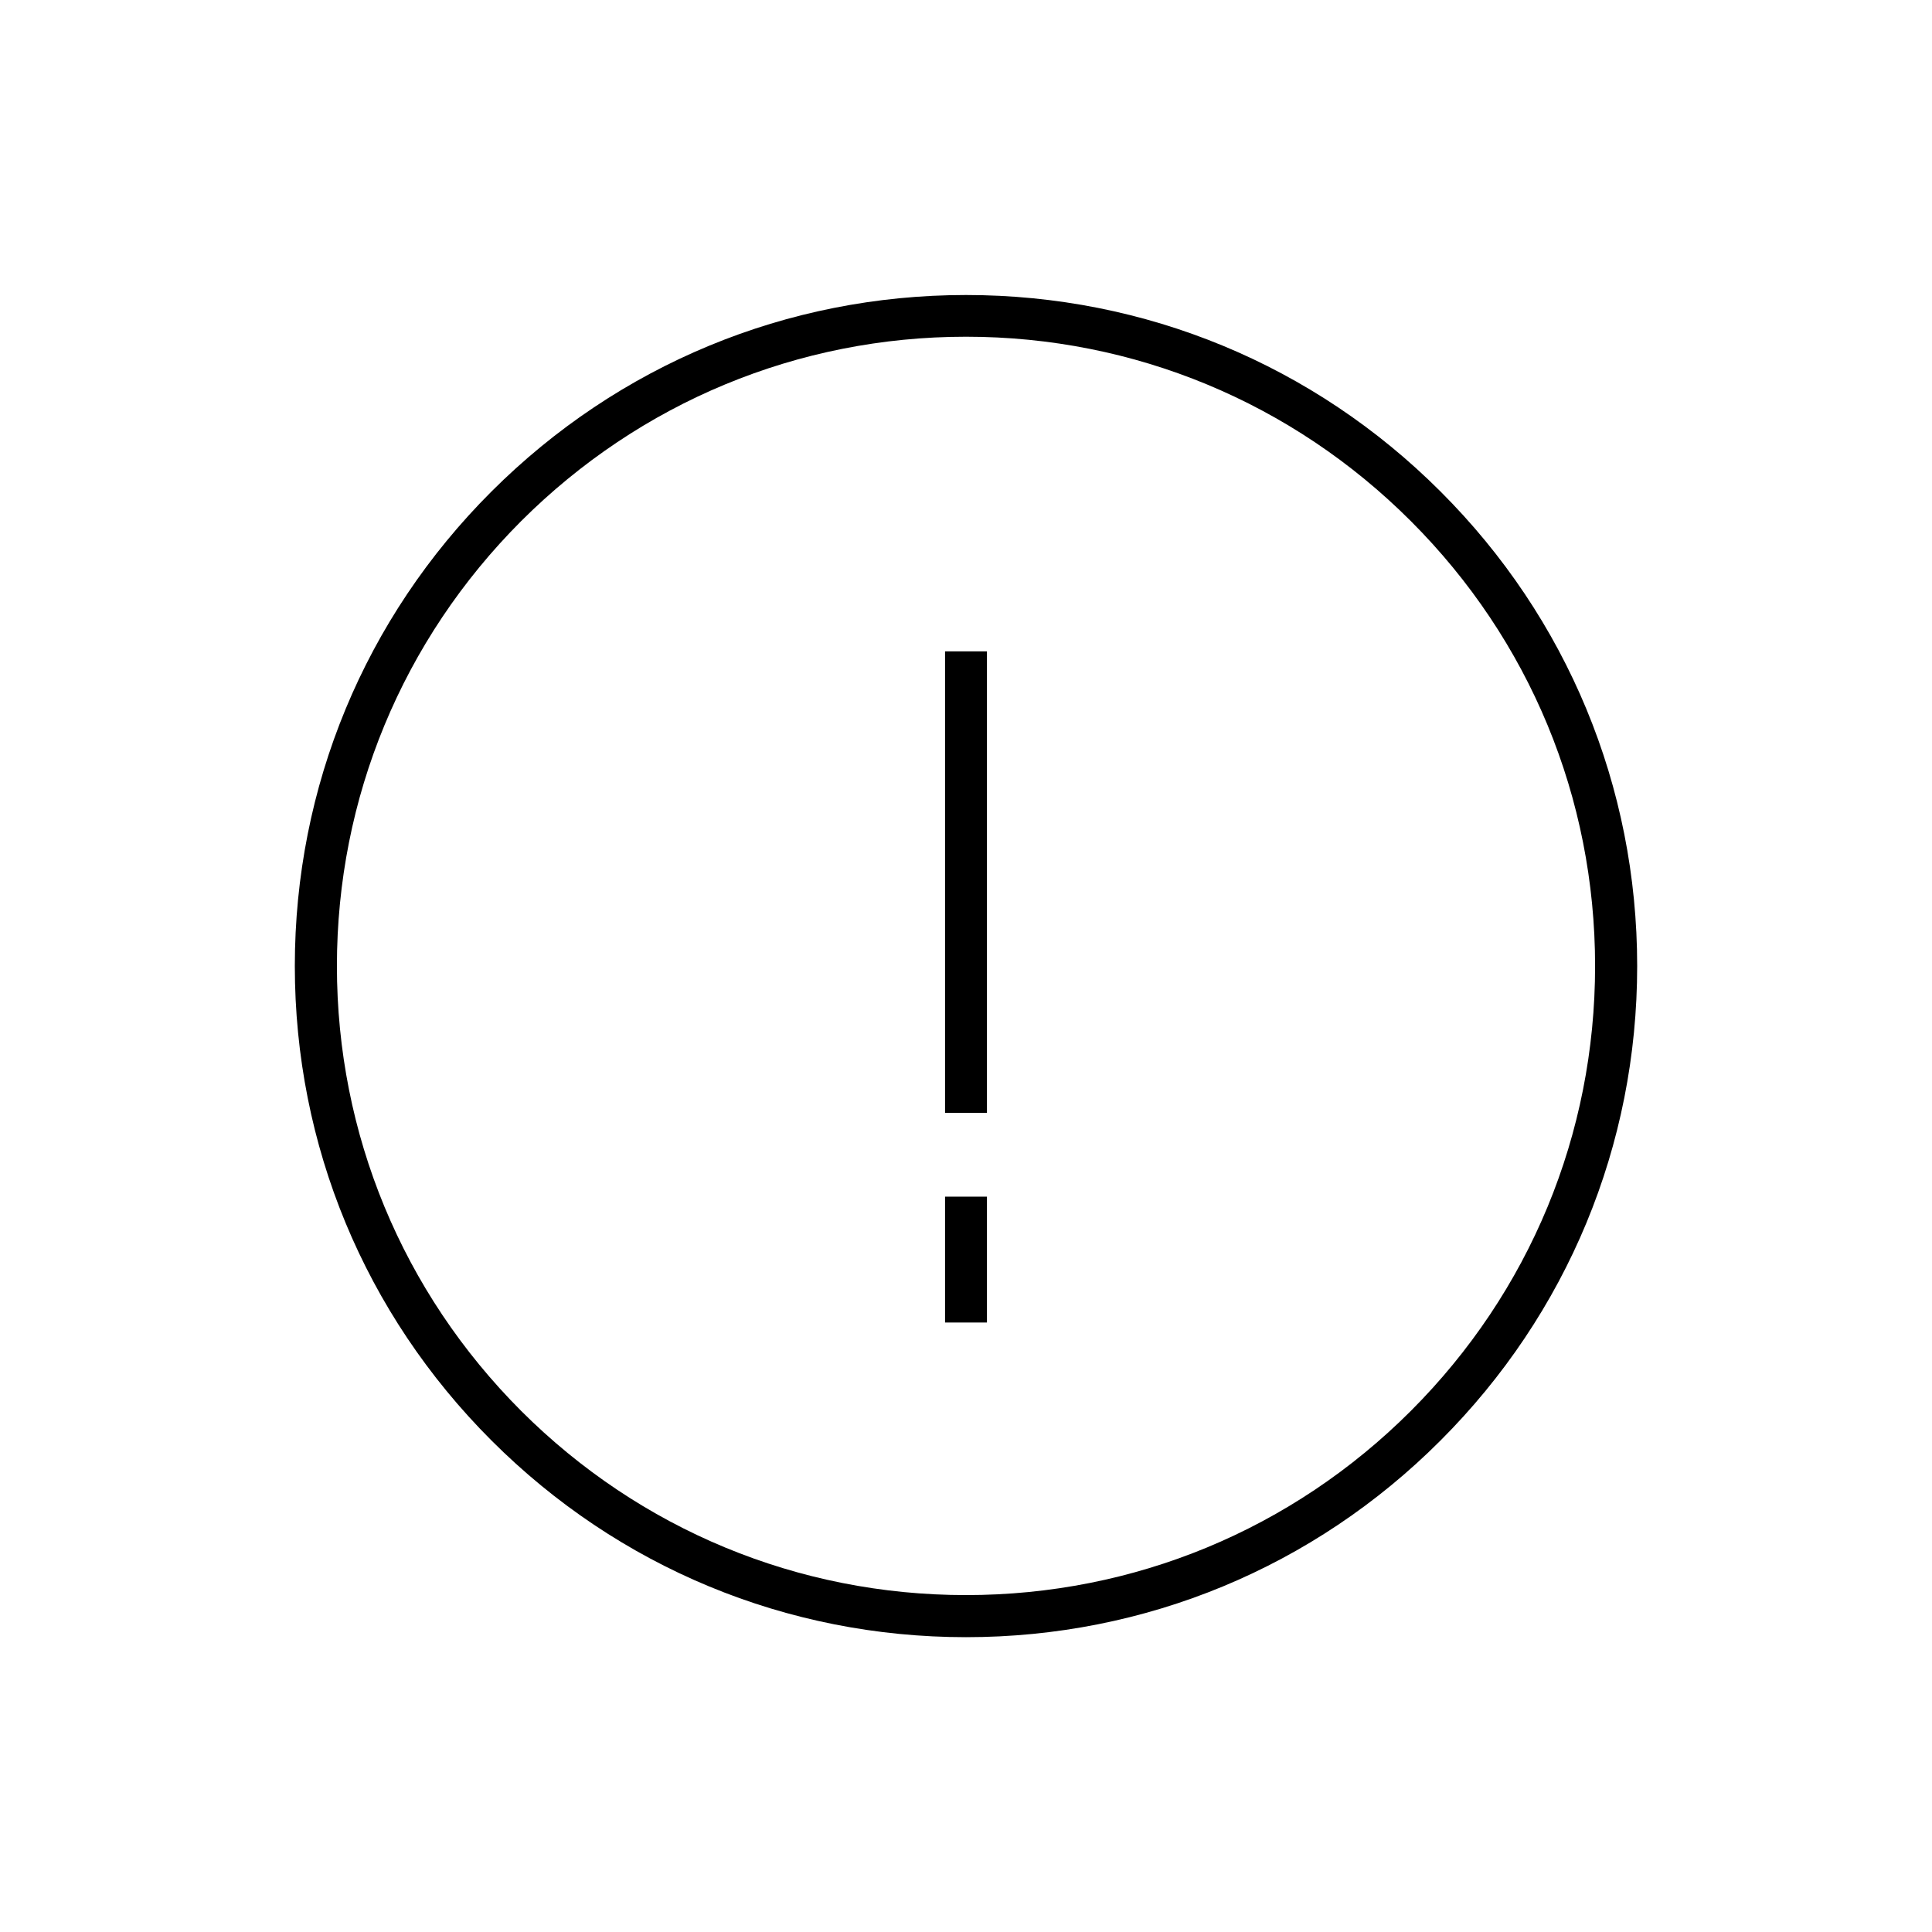
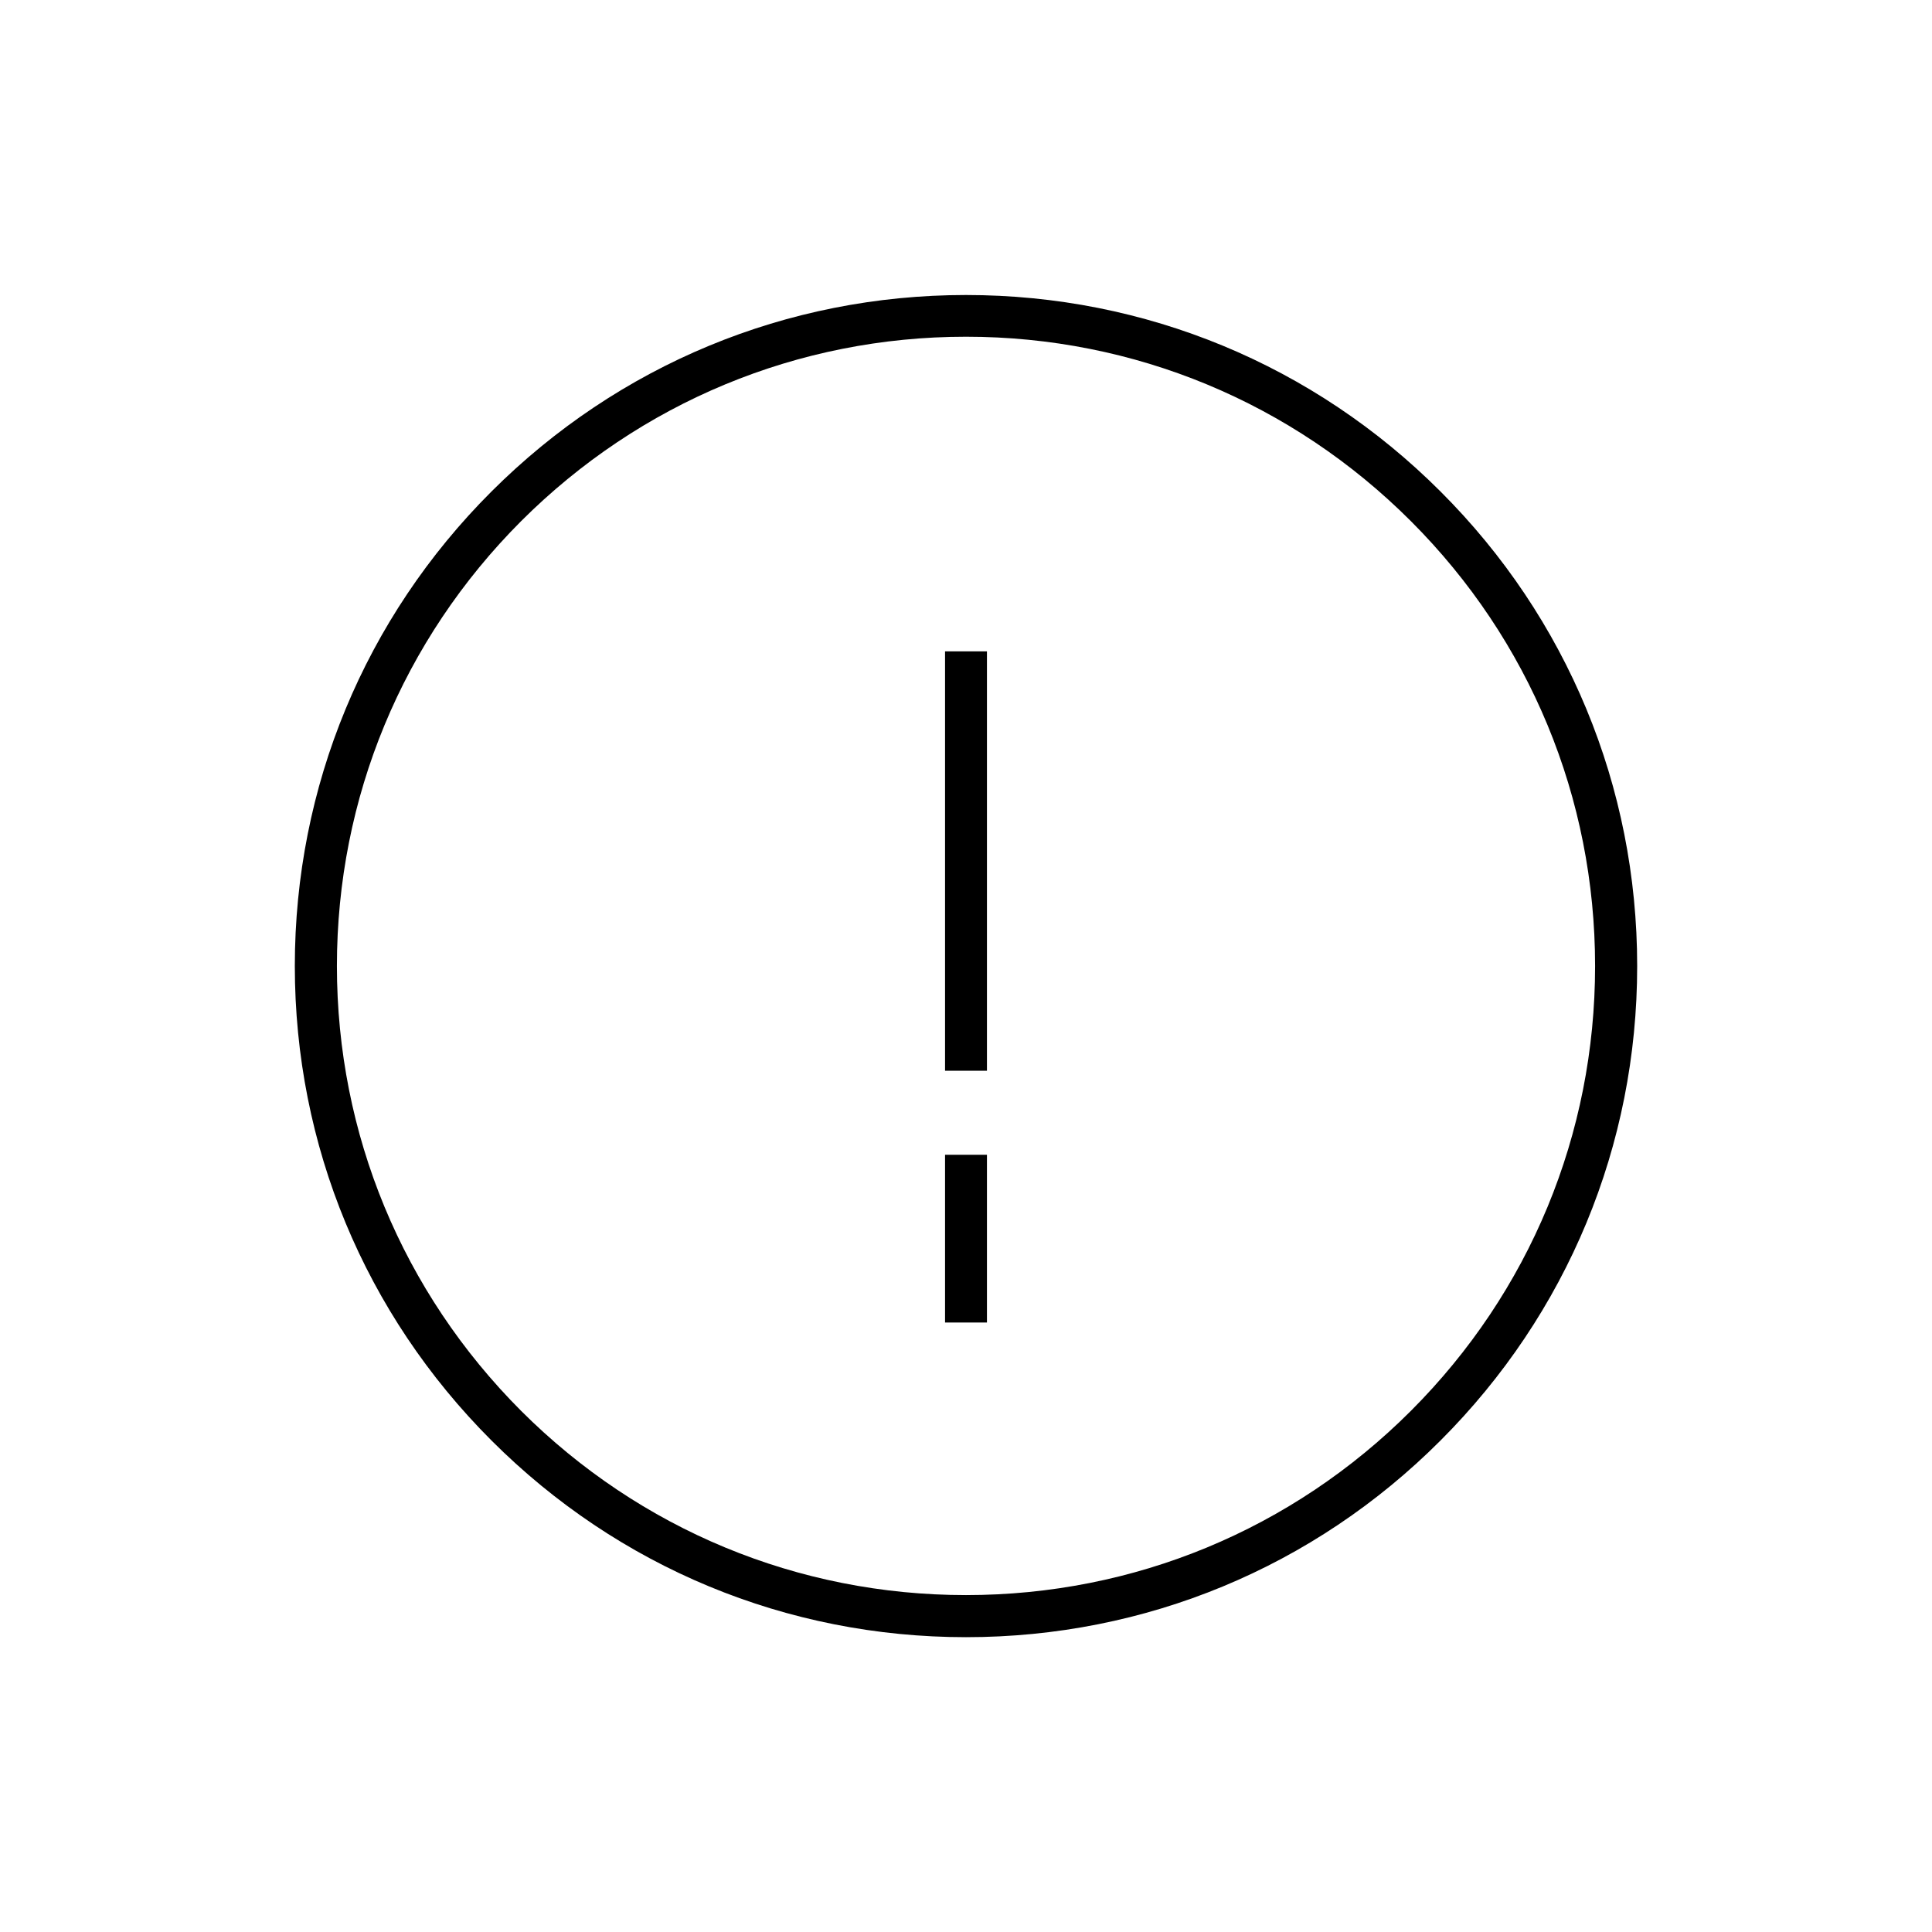
<svg xmlns="http://www.w3.org/2000/svg" xml:space="preserve" width="1.024in" height="1.024in" version="1.1" style="shape-rendering:geometricPrecision; text-rendering:geometricPrecision; image-rendering:optimizeQuality; fill-rule:evenodd; clip-rule:evenodd" viewBox="0 0 10236 10236">
  <defs>
    <style type="text/css">
   
    .fil0 {fill:none}
    .fil1 {fill:black}
   
  </style>
  </defs>
  <g id="Layer_x0020_1">
-     <g id="_2382395503040">
+     <g id="_2382383502112">
      <rect class="fil0" width="10236" height="10236" />
-       <path class="fil1" d="M5118 1563c950,0 1843,370 2514,1041 672,671 1042,1565 1042,2514 0,950 -370,1842 -1042,2514 -671,672 -1564,1042 -2514,1042 -950,0 -1842,-370 -2514,-1042 -672,-672 -1042,-1564 -1042,-2514 0,-949 370,-1843 1042,-2514 672,-671 1564,-1041 2514,-1041zm-111 5444l222 0 0 -667 -222 0 0 667zm0 -1111l222 0 0 -2445 -222 0 0 2445zm-2246 1579c630,629 1467,976 2357,976 890,0 1728,-347 2357,-976 630,-630 976,-1467 976,-2357 0,-890 -346,-1727 -976,-2357 -629,-629 -1467,-977 -2357,-977 -890,0 -1727,348 -2357,977 -629,630 -976,1467 -976,2357 0,890 347,1727 976,2357z" />
+       <path class="fil1" d="M5118 1563c950,0 1843,370 2514,1041 672,671 1042,1565 1042,2514 0,950 -370,1842 -1042,2514 -671,672 -1564,1042 -2514,1042 -950,0 -1842,-370 -2514,-1042 -672,-672 -1042,-1564 -1042,-2514 0,-949 370,-1843 1042,-2514 672,-671 1564,-1041 2514,-1041zm-111 5444l222 0 0 -889 -222 0 0 889zm0 -1334l222 0 0 -2222 -222 0 0 2222zm-2246 1802c630,629 1467,976 2357,976 890,0 1728,-347 2357,-976 630,-630 976,-1467 976,-2357 0,-890 -346,-1727 -976,-2357 -629,-629 -1467,-977 -2357,-977 -890,0 -1727,348 -2357,977 -629,630 -976,1467 -976,2357 0,890 347,1727 976,2357z" />
    </g>
  </g>
</svg>
